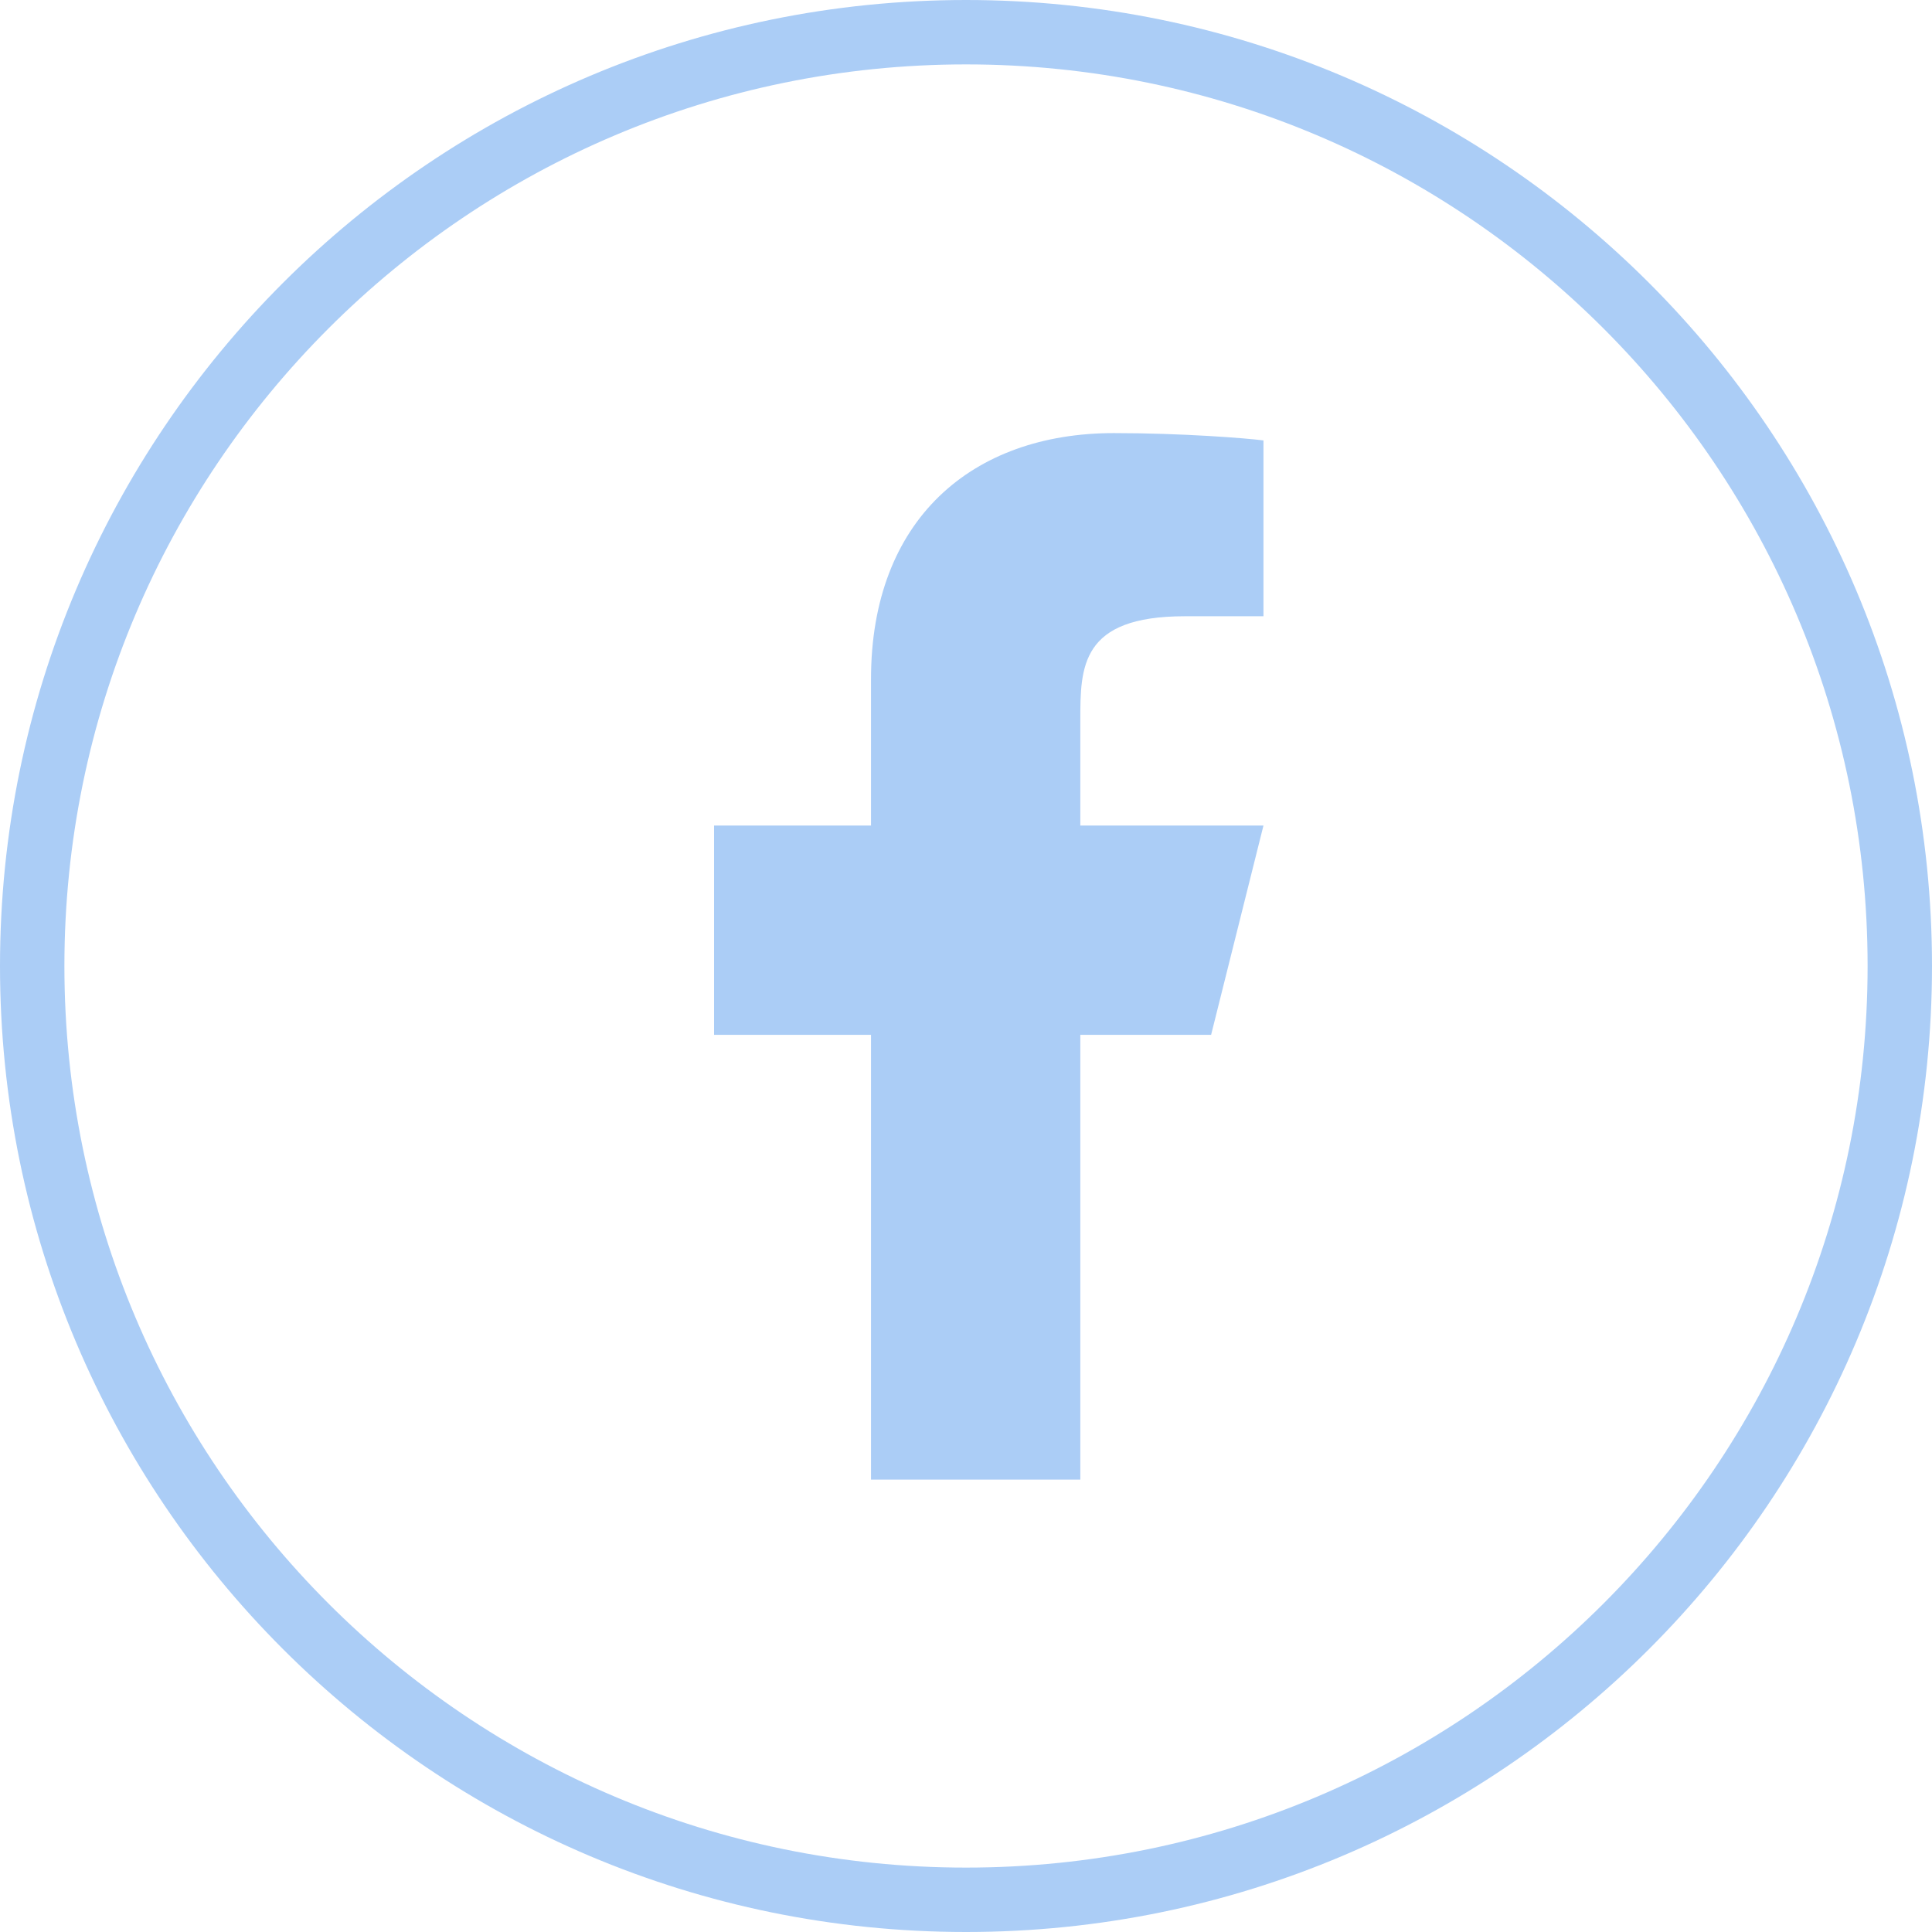
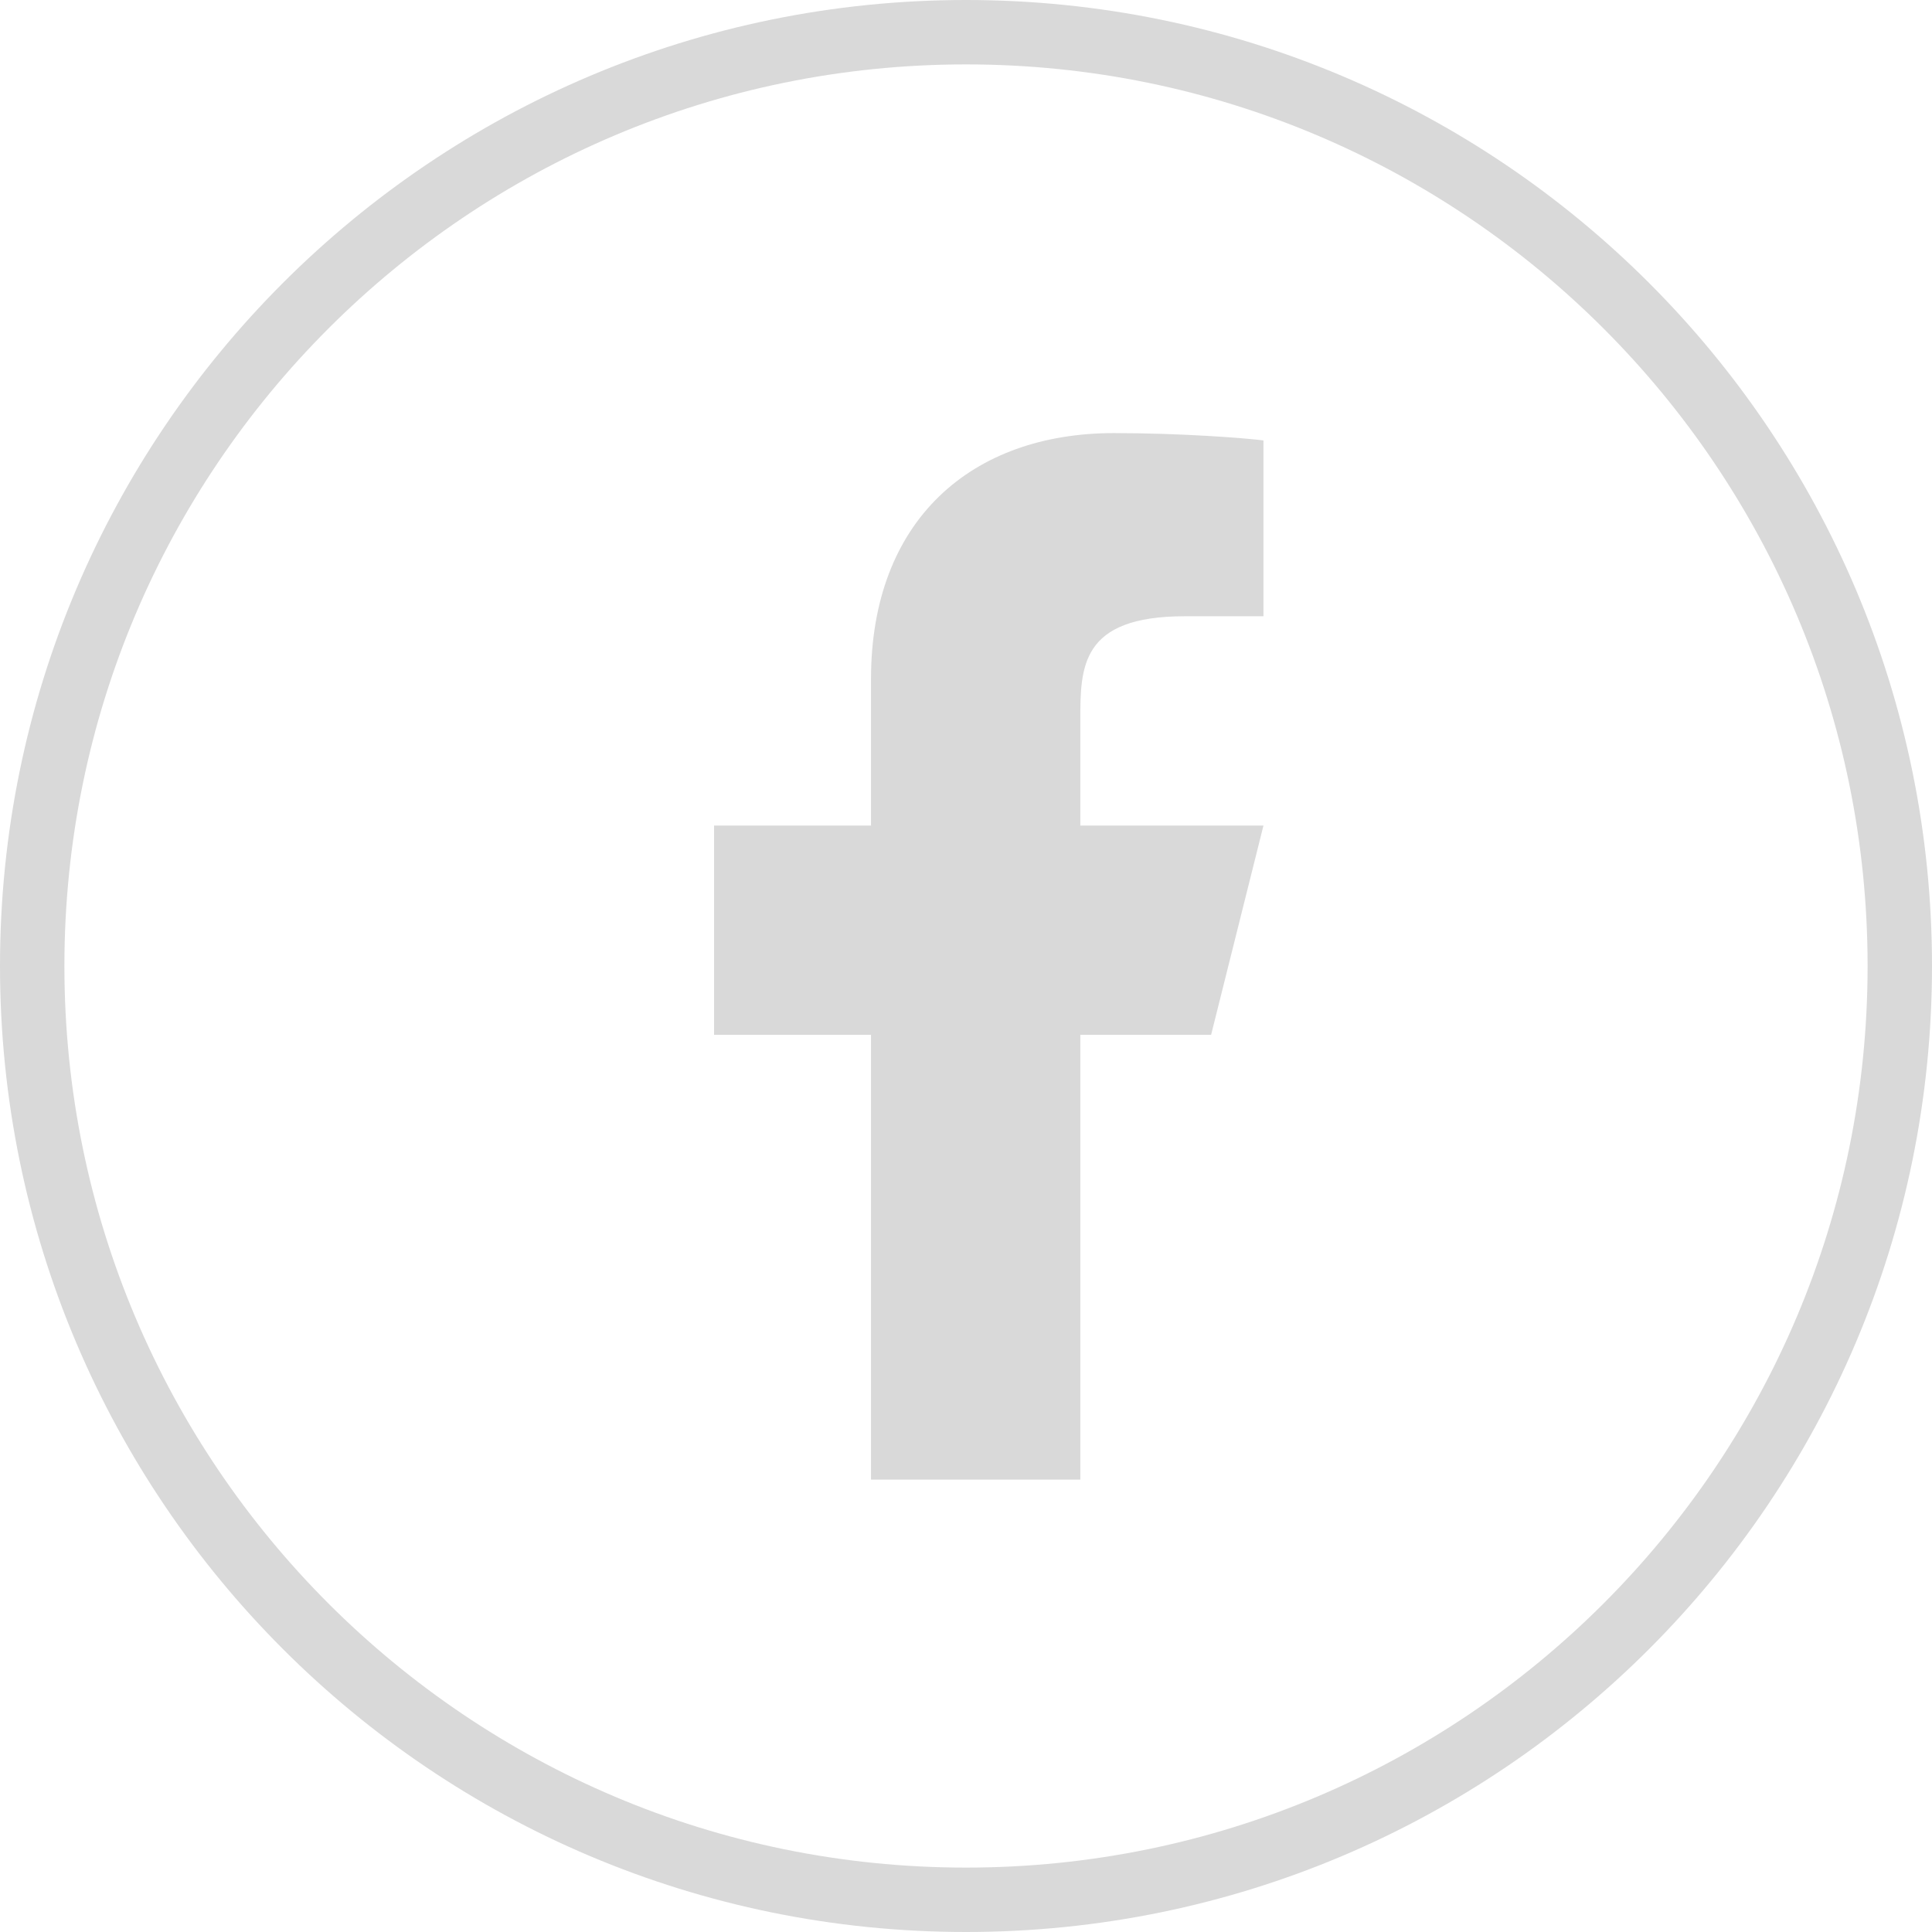
<svg xmlns="http://www.w3.org/2000/svg" width="30" height="30" viewBox="0 0 30 30" fill="none">
-   <circle cx="15" cy="15" r="14.5" stroke="#ABCDF6" />
-   <path d="M16.775 16.069H18.806L19.619 12.819H16.775V11.194C16.775 10.357 16.775 9.569 18.4 9.569H19.619V6.839C19.354 6.804 18.354 6.725 17.297 6.725C15.091 6.725 13.525 8.071 13.525 10.544V12.819H11.088V16.069H13.525V22.975H16.775V16.069Z" fill="#ABCDF6" />
+   <circle cx="15" cy="15" r="14.5" stroke="#d9d9d9" />
+   <path d="M16.775 16.069H18.806L19.619 12.819H16.775V11.194C16.775 10.357 16.775 9.569 18.4 9.569H19.619V6.839C19.354 6.804 18.354 6.725 17.297 6.725C15.091 6.725 13.525 8.071 13.525 10.544V12.819H11.088V16.069H13.525V22.975H16.775V16.069Z" fill="#d9d9d9" />
</svg>
